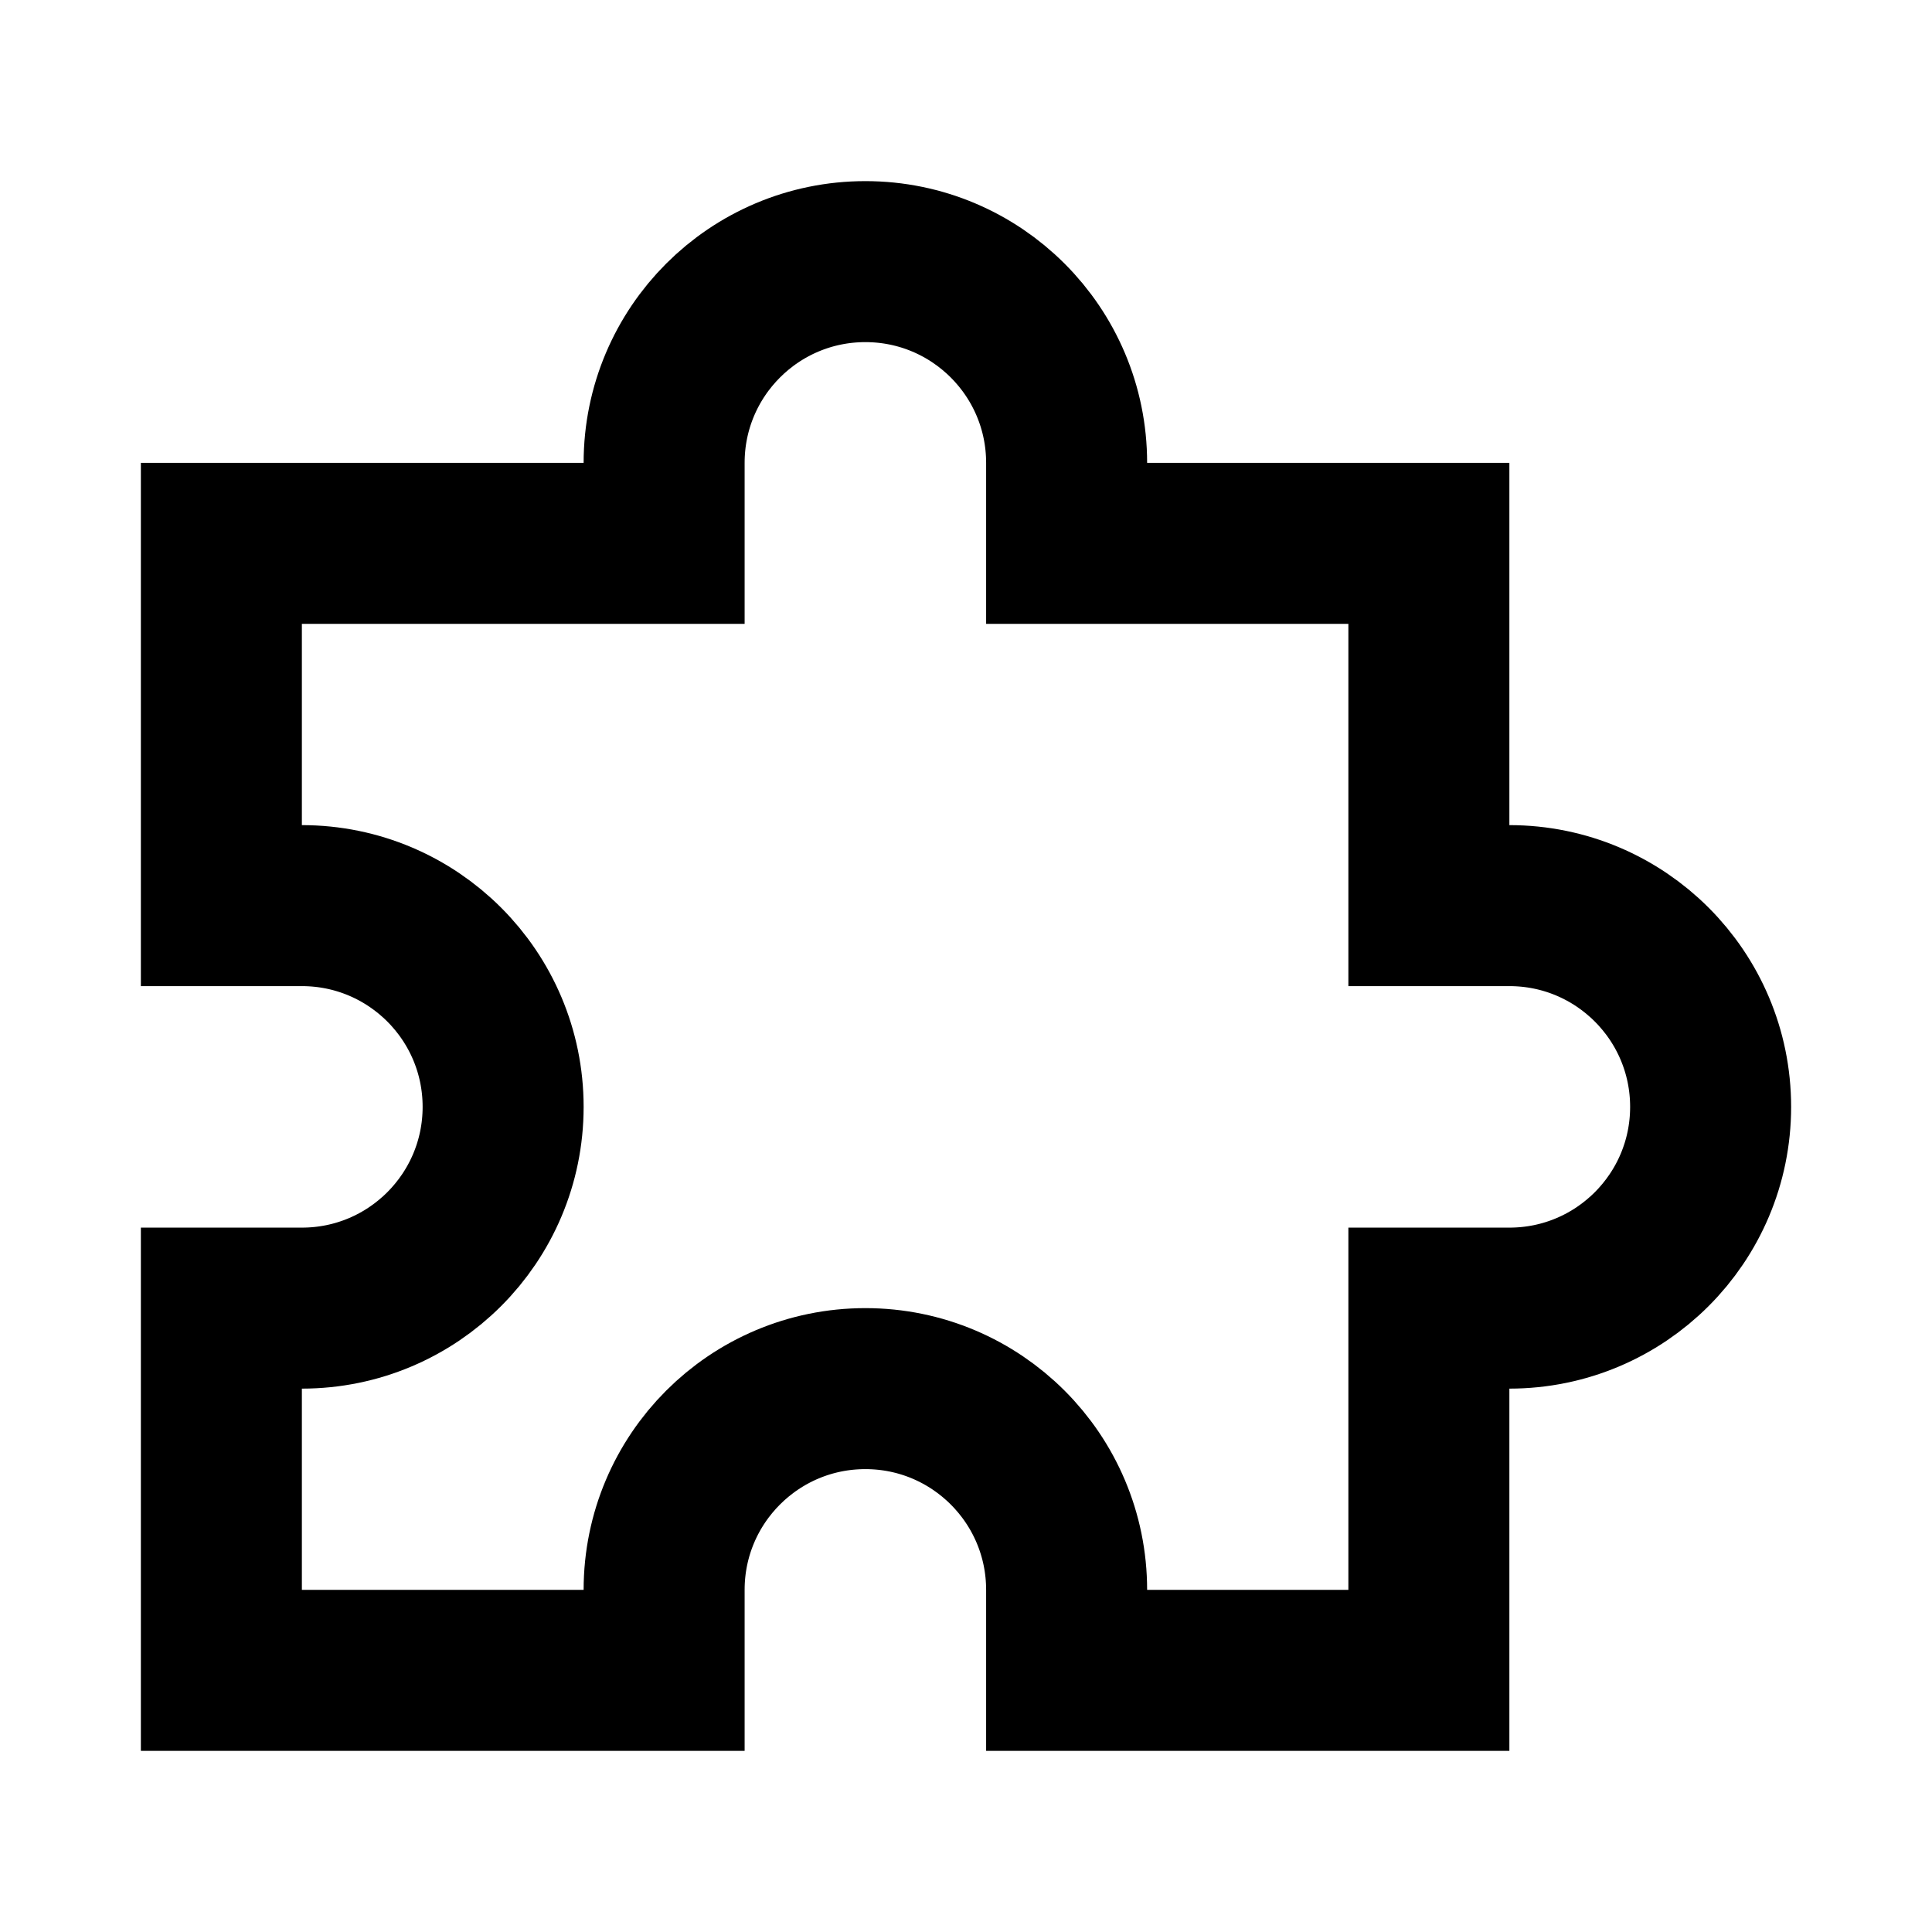
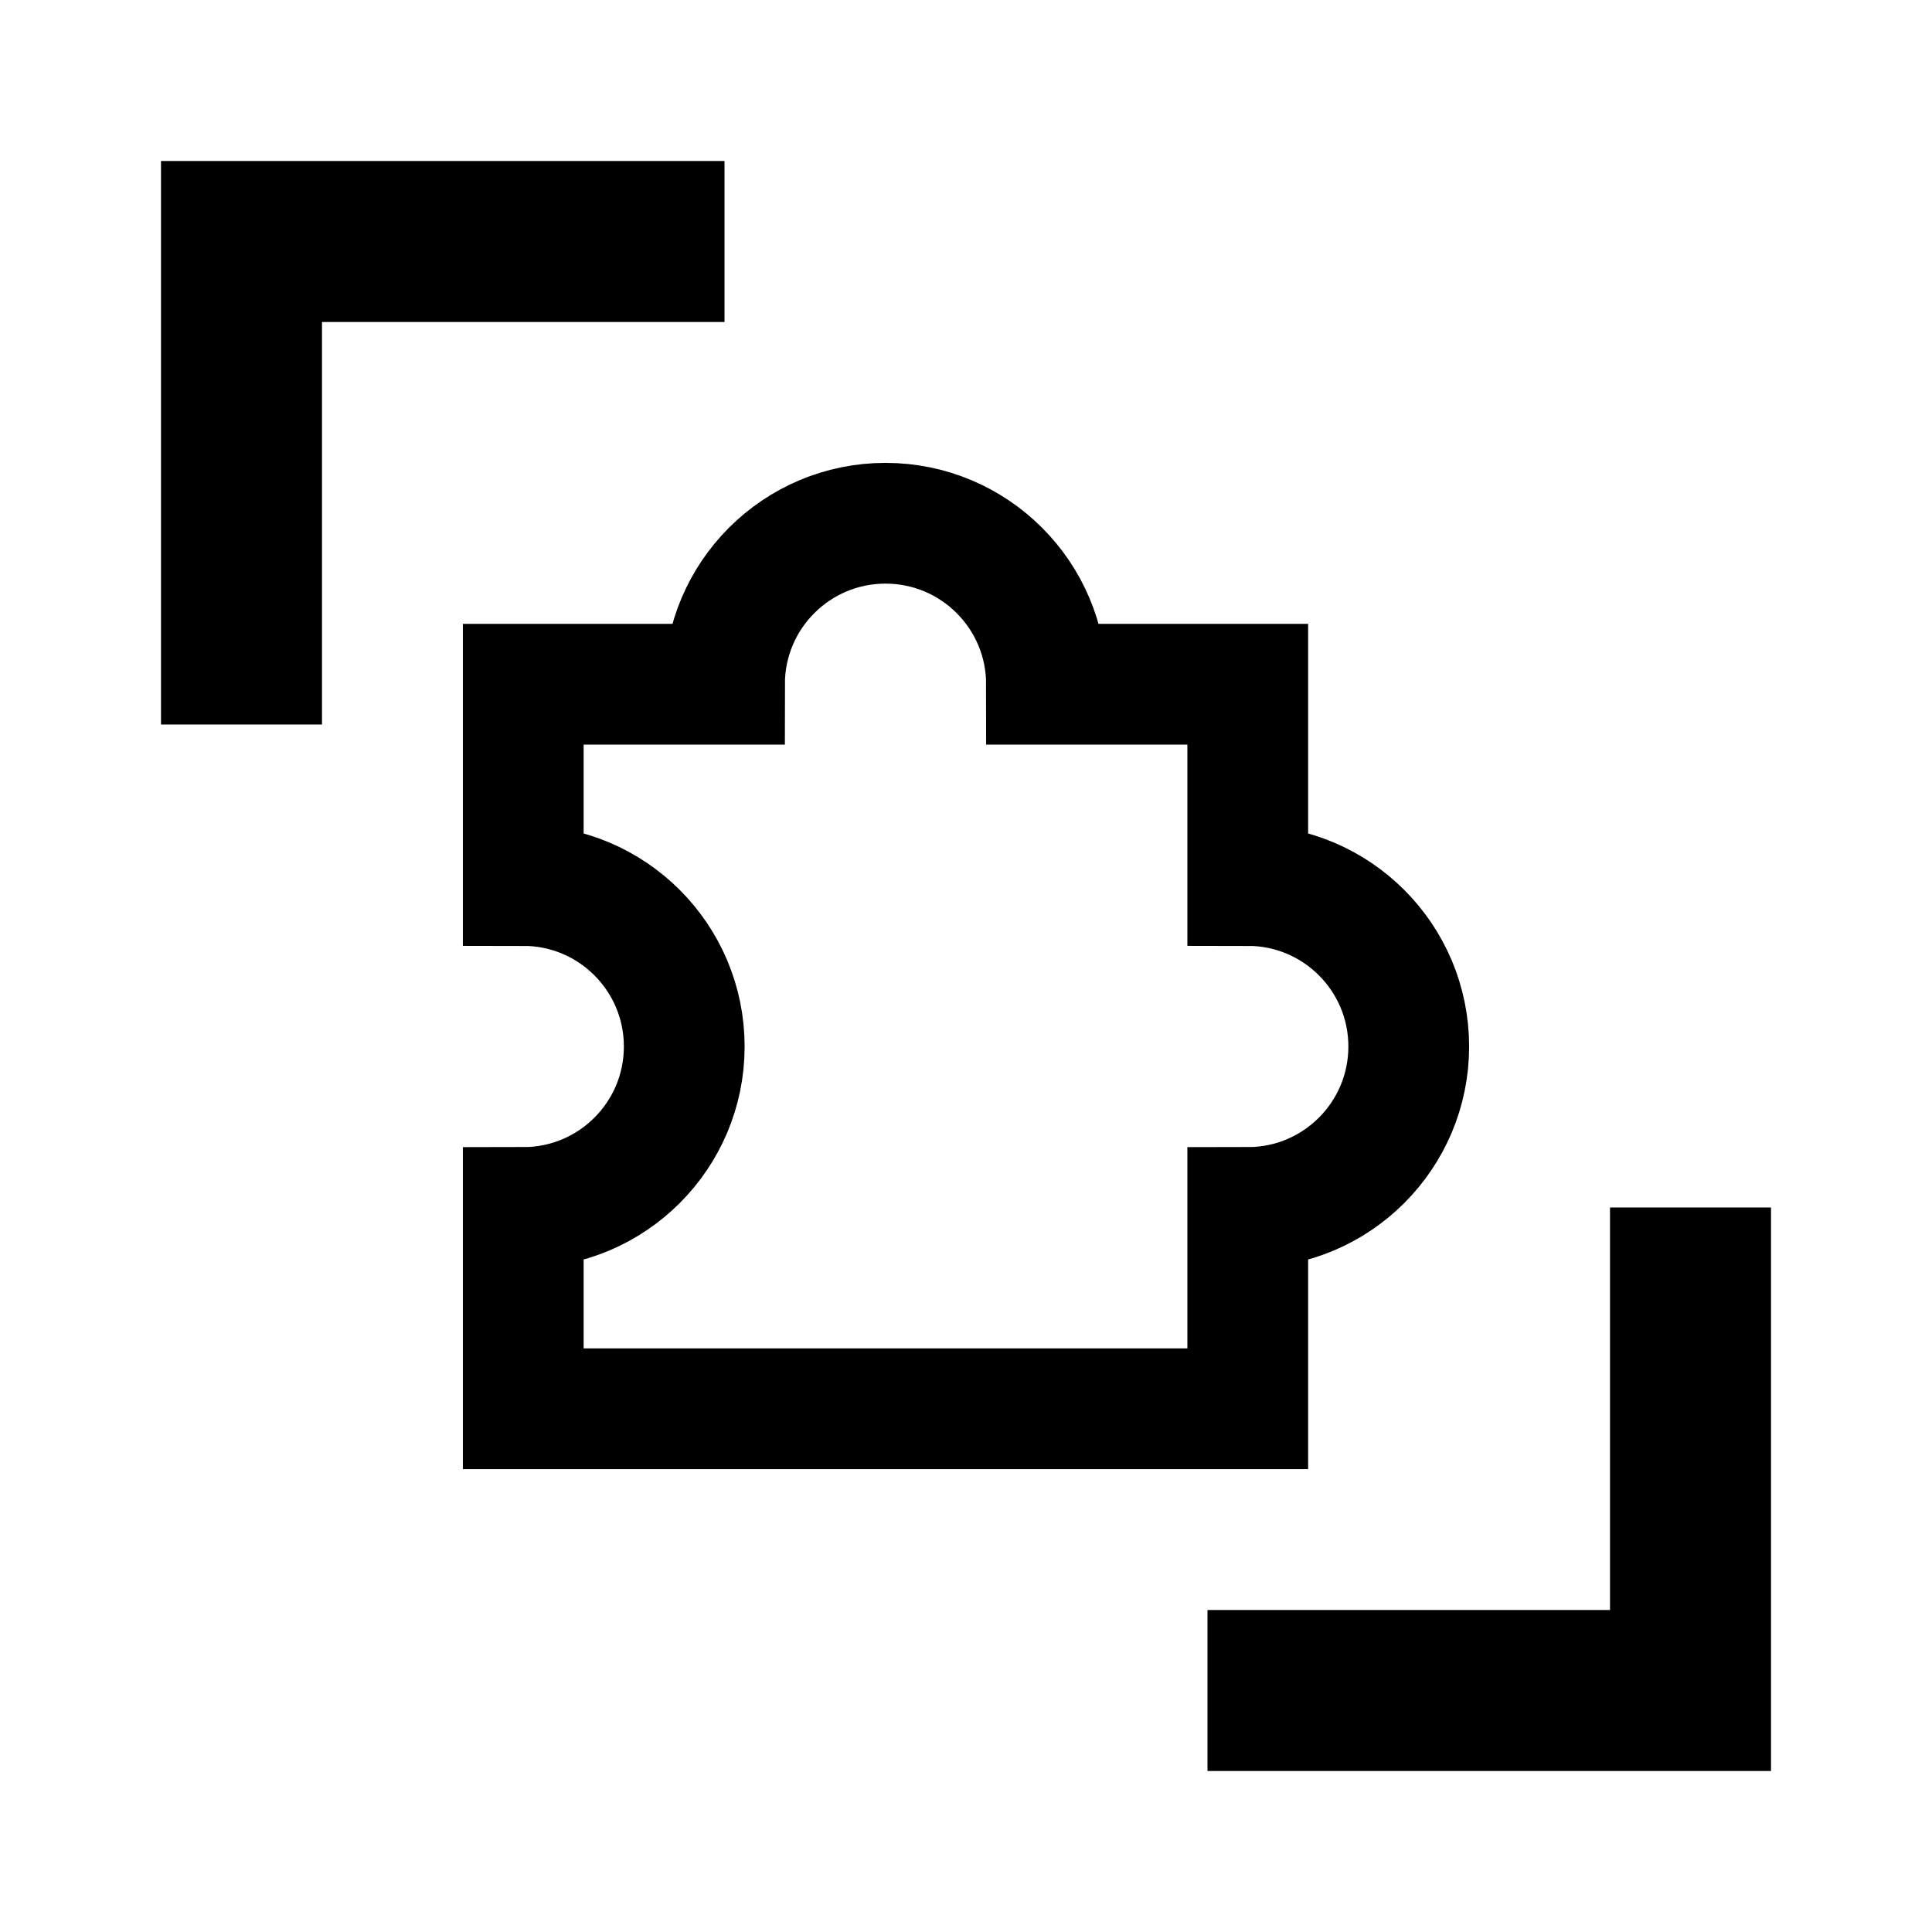
<svg xmlns="http://www.w3.org/2000/svg" width="24" height="24" viewBox="0 0 24 24" fill="none" stroke="currentColor" stroke-width="2" stroke-linecap="square" stroke-linejoin="miter">
-   <path d="M2.75 6.75h5.5v-1a2.5 2.5 0 0 1 5 0v1h4.5v4.5h1a2.5 2.5 0 0 1 0 5h-1v4.5h-4.5v-1a2.5 2.5 0 0 0-5 0v1h-5.5v-4.5h1a2.5 2.5 0 0 0 0-5h-1z" />
+   <path d="M3 8V3h5" />
+   <path d="M21 16v5h-5" />
+   <path stroke-width="1.5" d="M6.5 8.5h2.5a2 2 0 0 1 4 0h2.5v2.5a2 2 0 0 1 0 4v2.5h-9v-2.5a2 2 0 0 0 0-4z" />
</svg>
